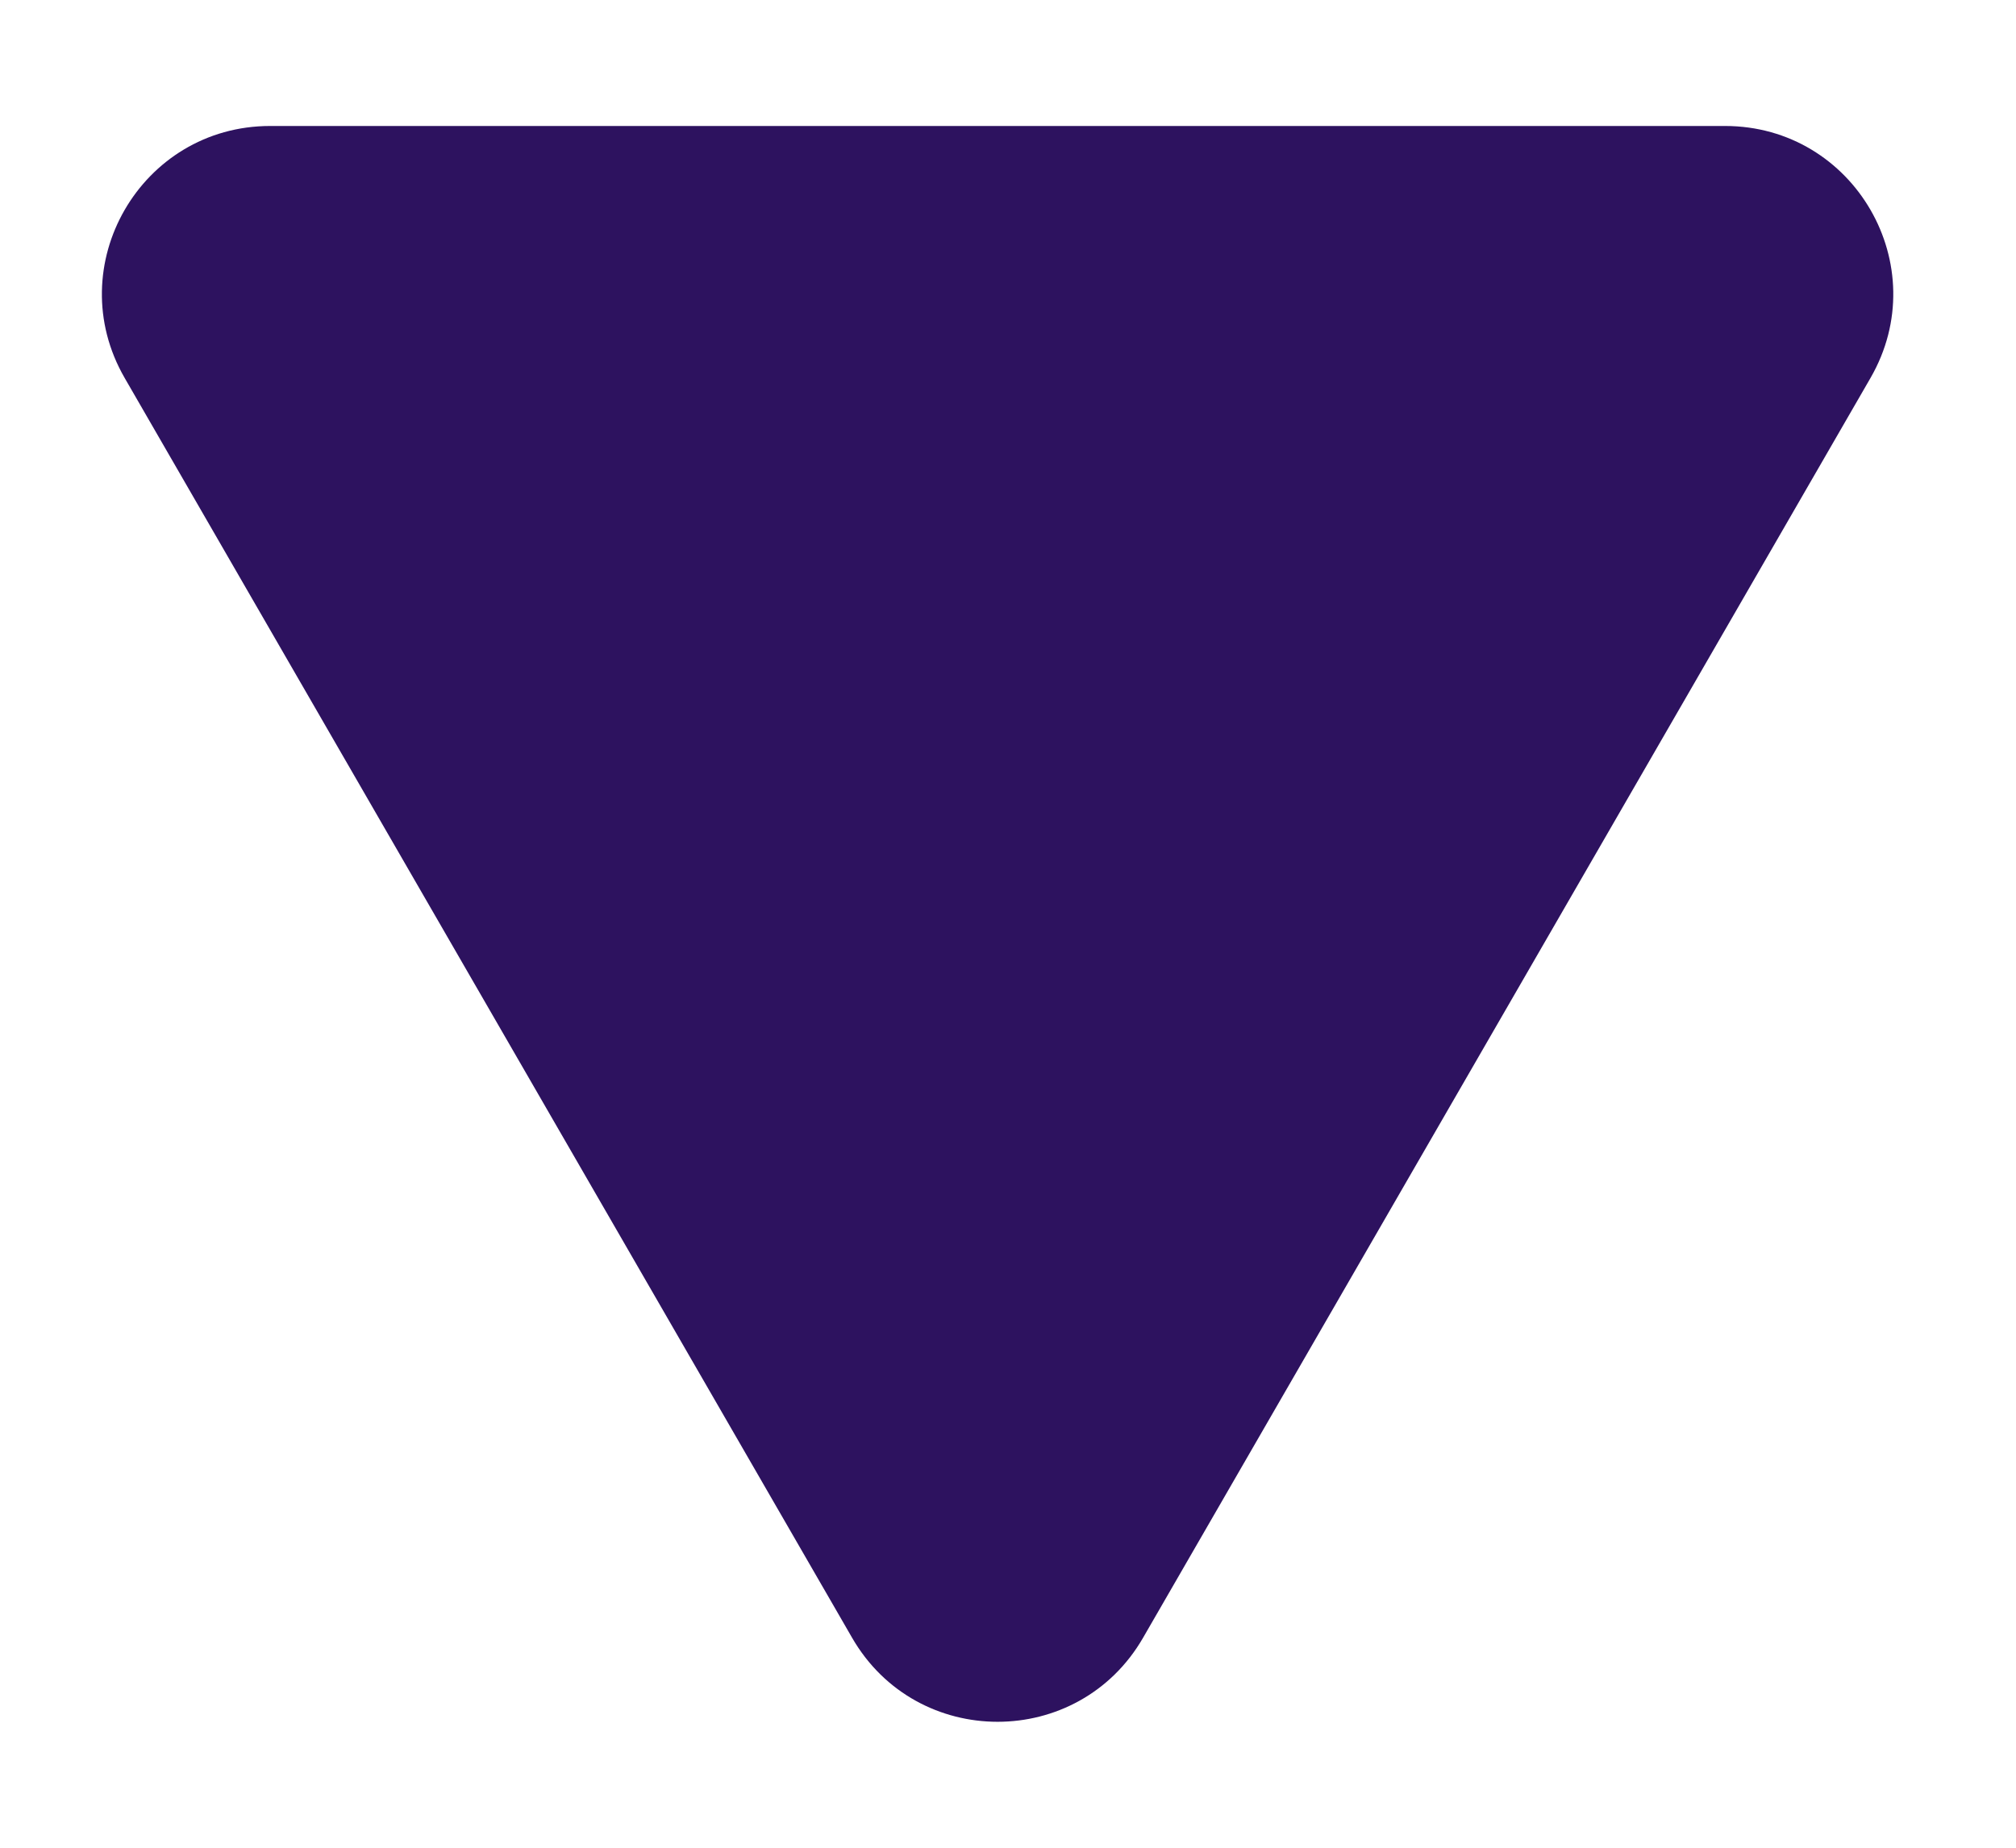
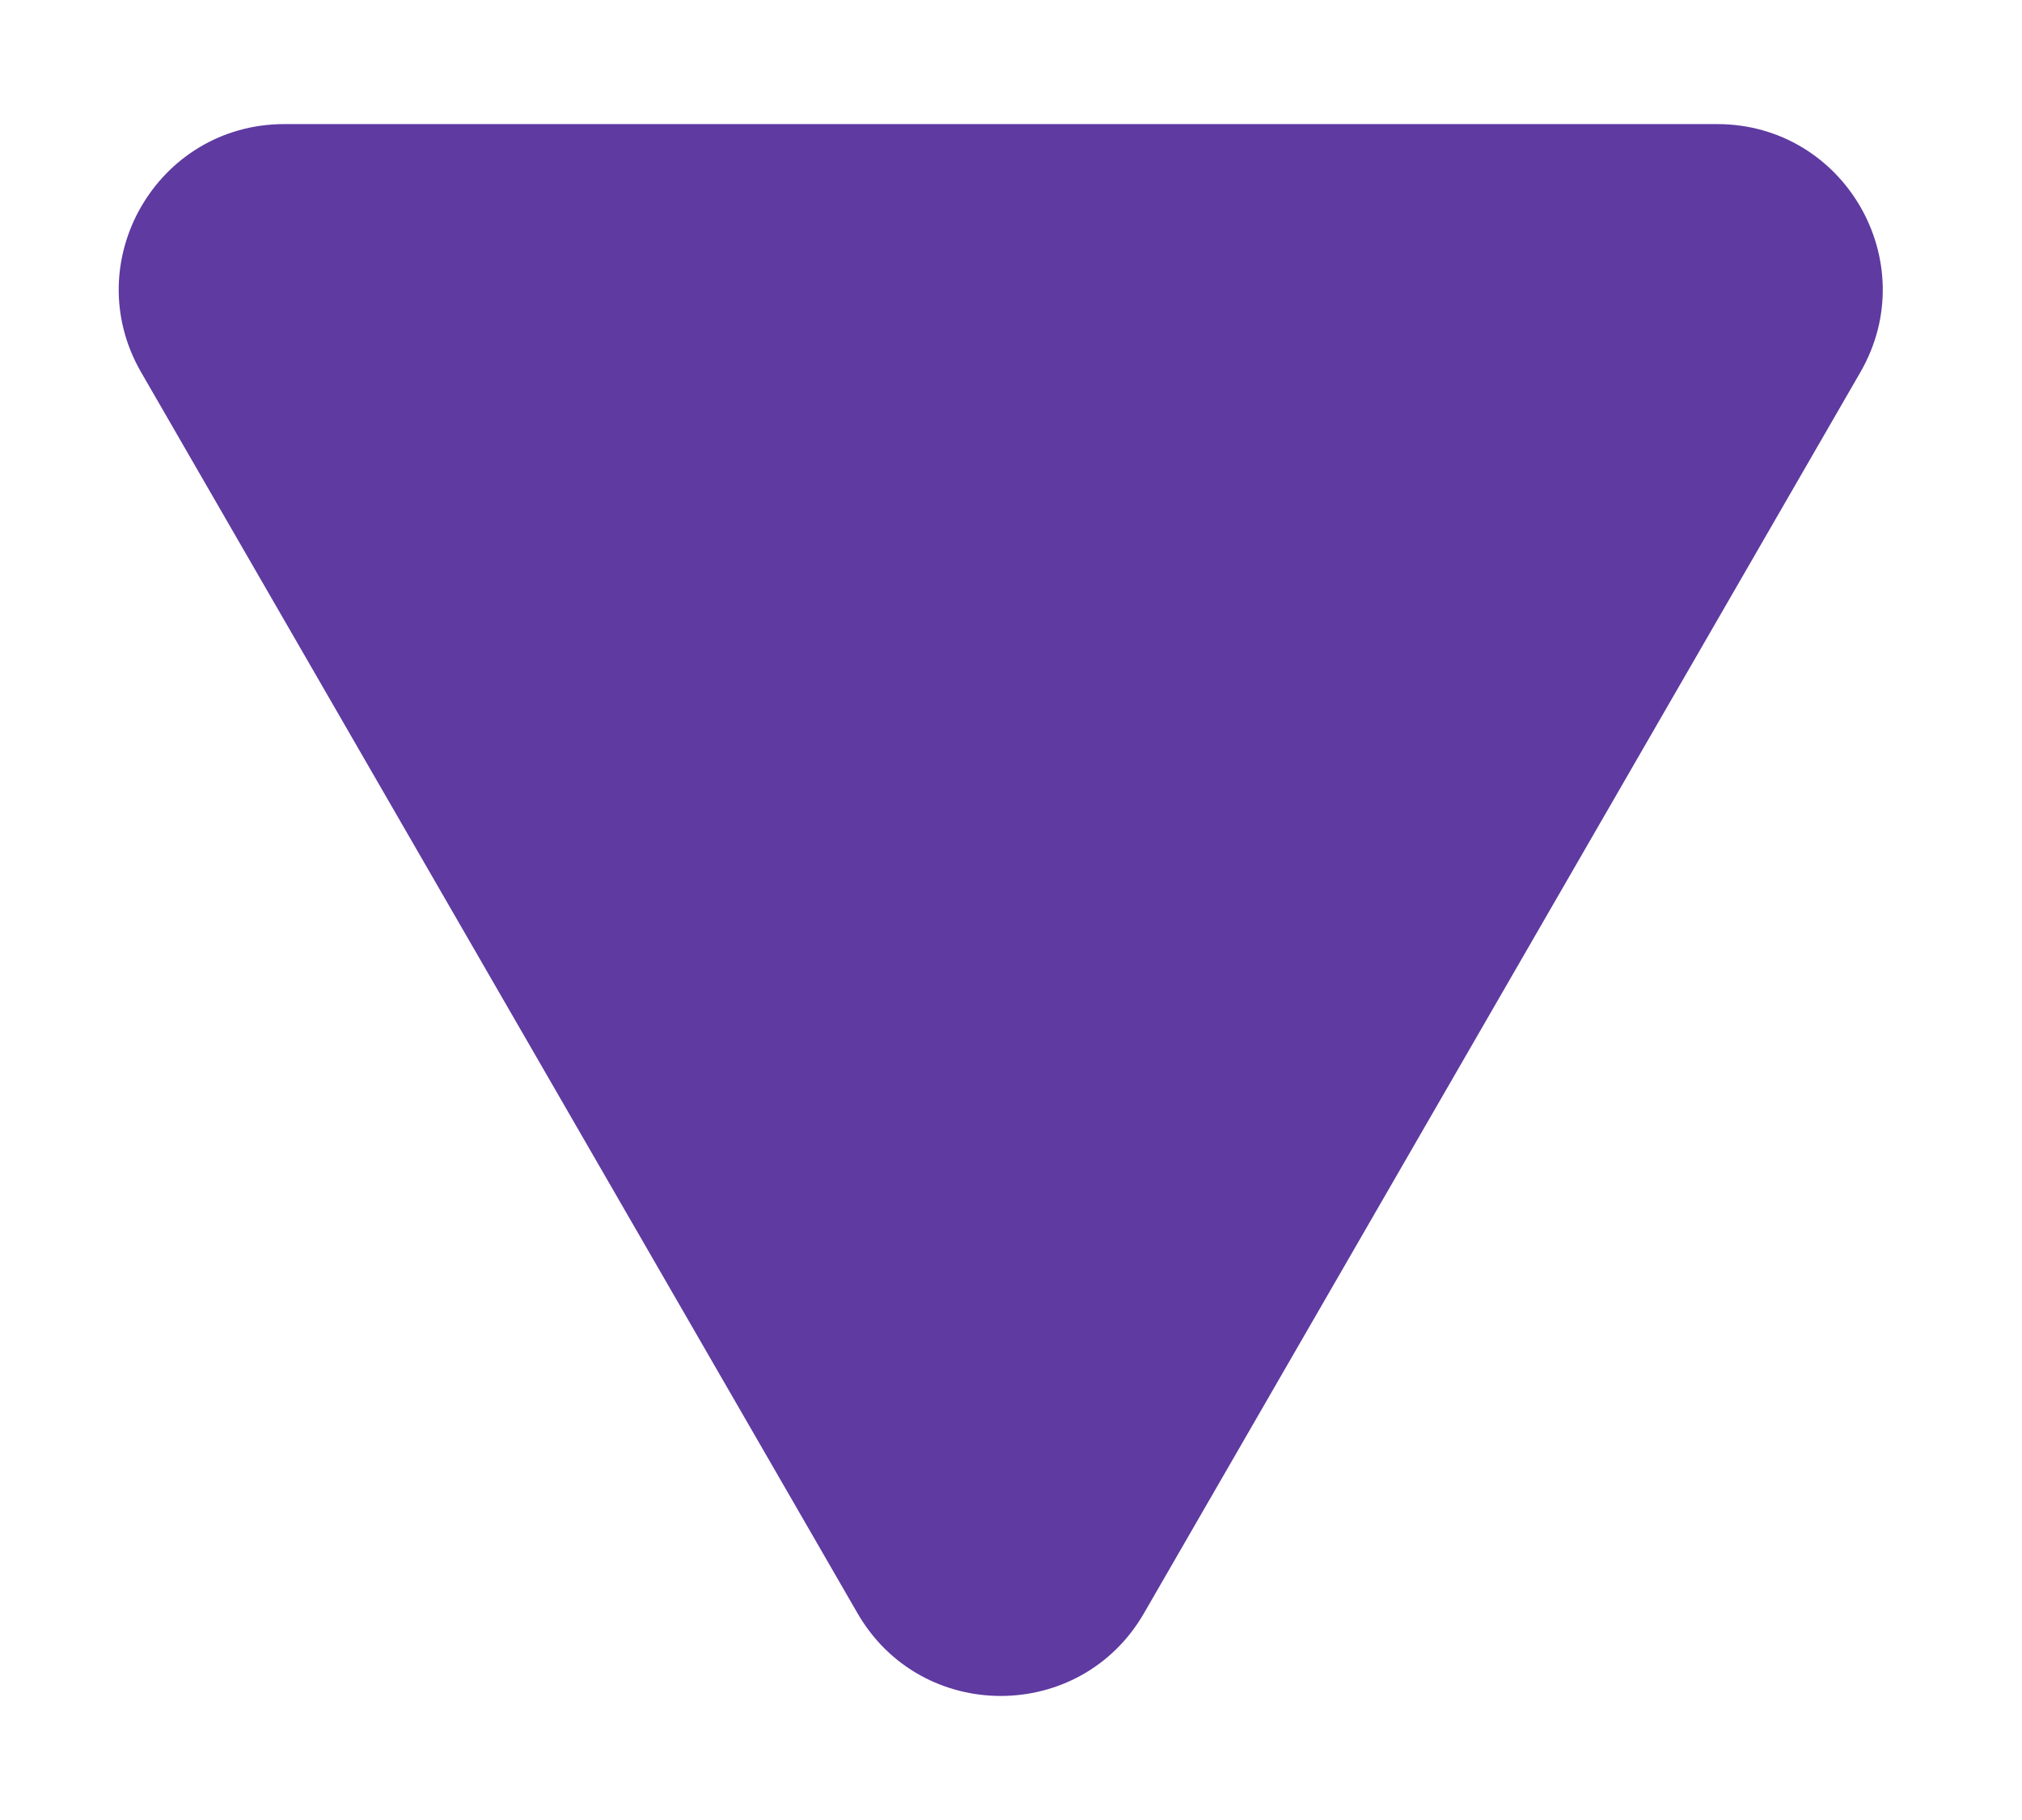
- <svg xmlns="http://www.w3.org/2000/svg" width="12" height="11" viewBox="0 0 12 11" fill="none">
-   <path d="M6.804 9.75C6.419 10.417 5.457 10.417 5.072 9.75L0.742 2.25C0.357 1.583 0.838 0.75 1.608 0.75L10.268 0.75C11.038 0.75 11.519 1.583 11.134 2.25L6.804 9.75Z" fill="#2D125F" />
+ <svg xmlns="http://www.w3.org/2000/svg" width="10" height="9" viewBox="0 0 12 11" fill="none">
+   <path d="M6.804 9.75C6.419 10.417 5.457 10.417 5.072 9.75L0.742 2.25C0.357 1.583 0.838 0.75 1.608 0.75L10.268 0.75C11.038 0.75 11.519 1.583 11.134 2.25L6.804 9.75Z" fill="#5E3AA1" />
</svg>
